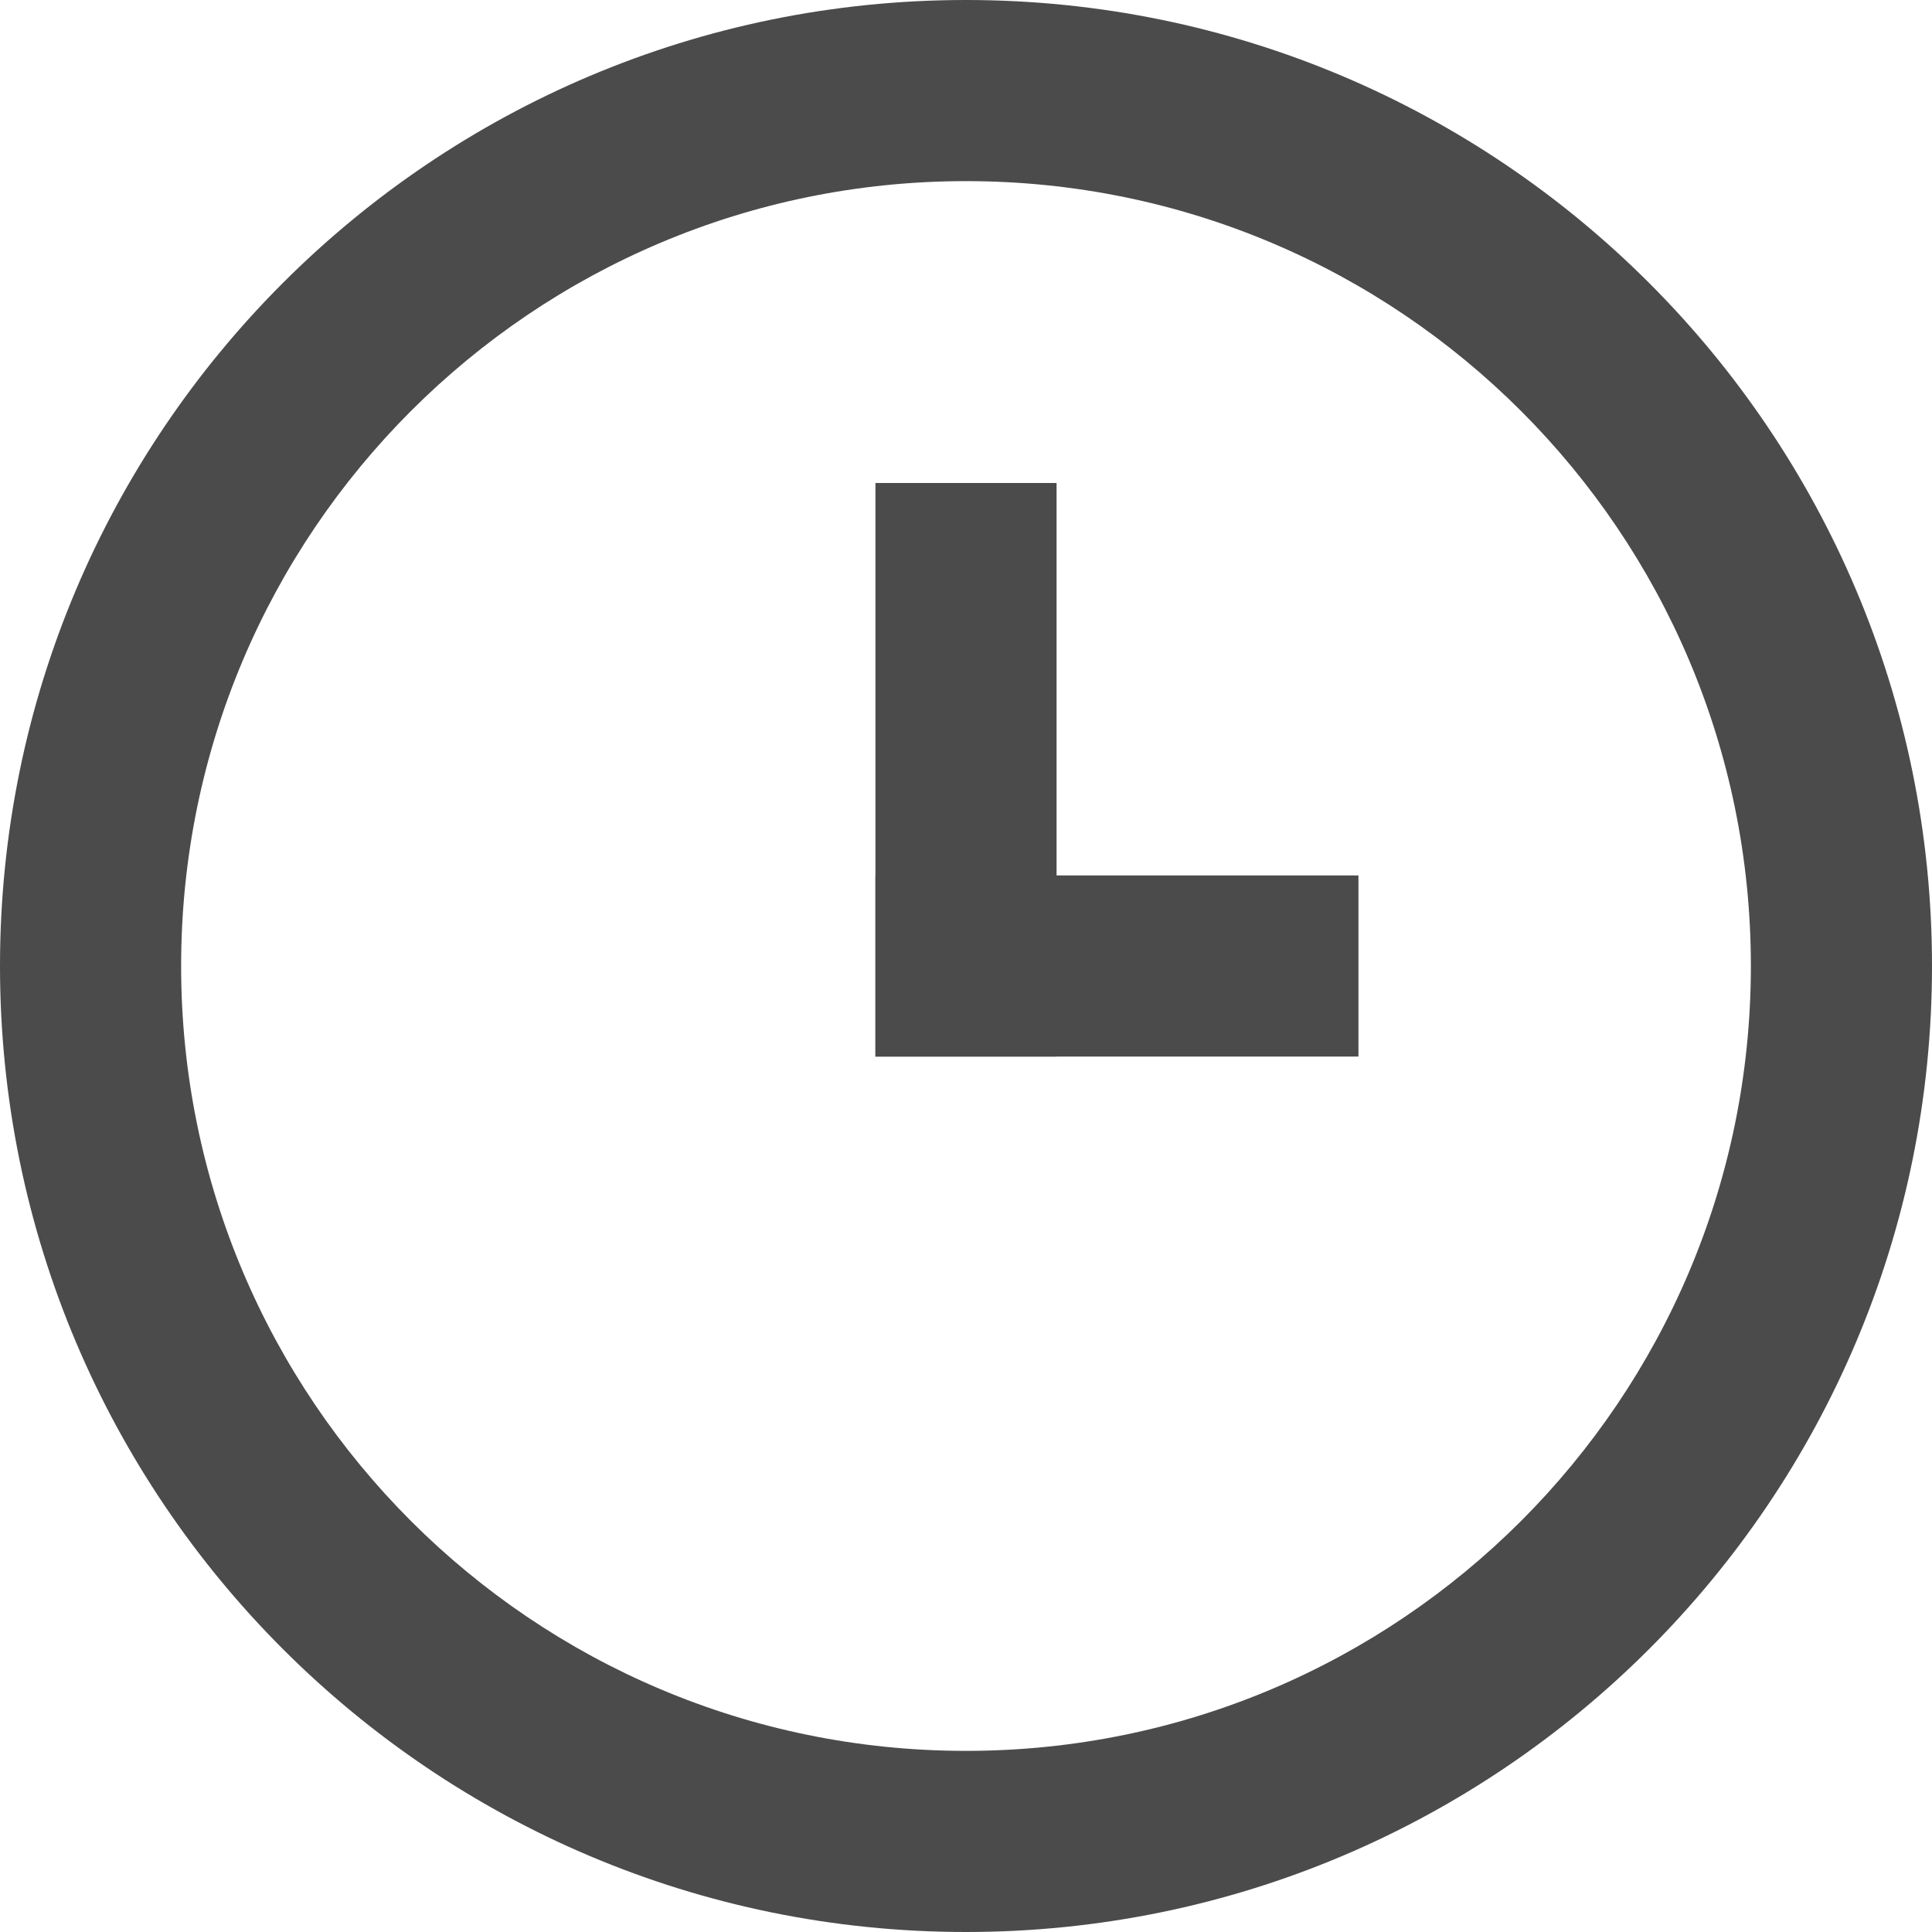
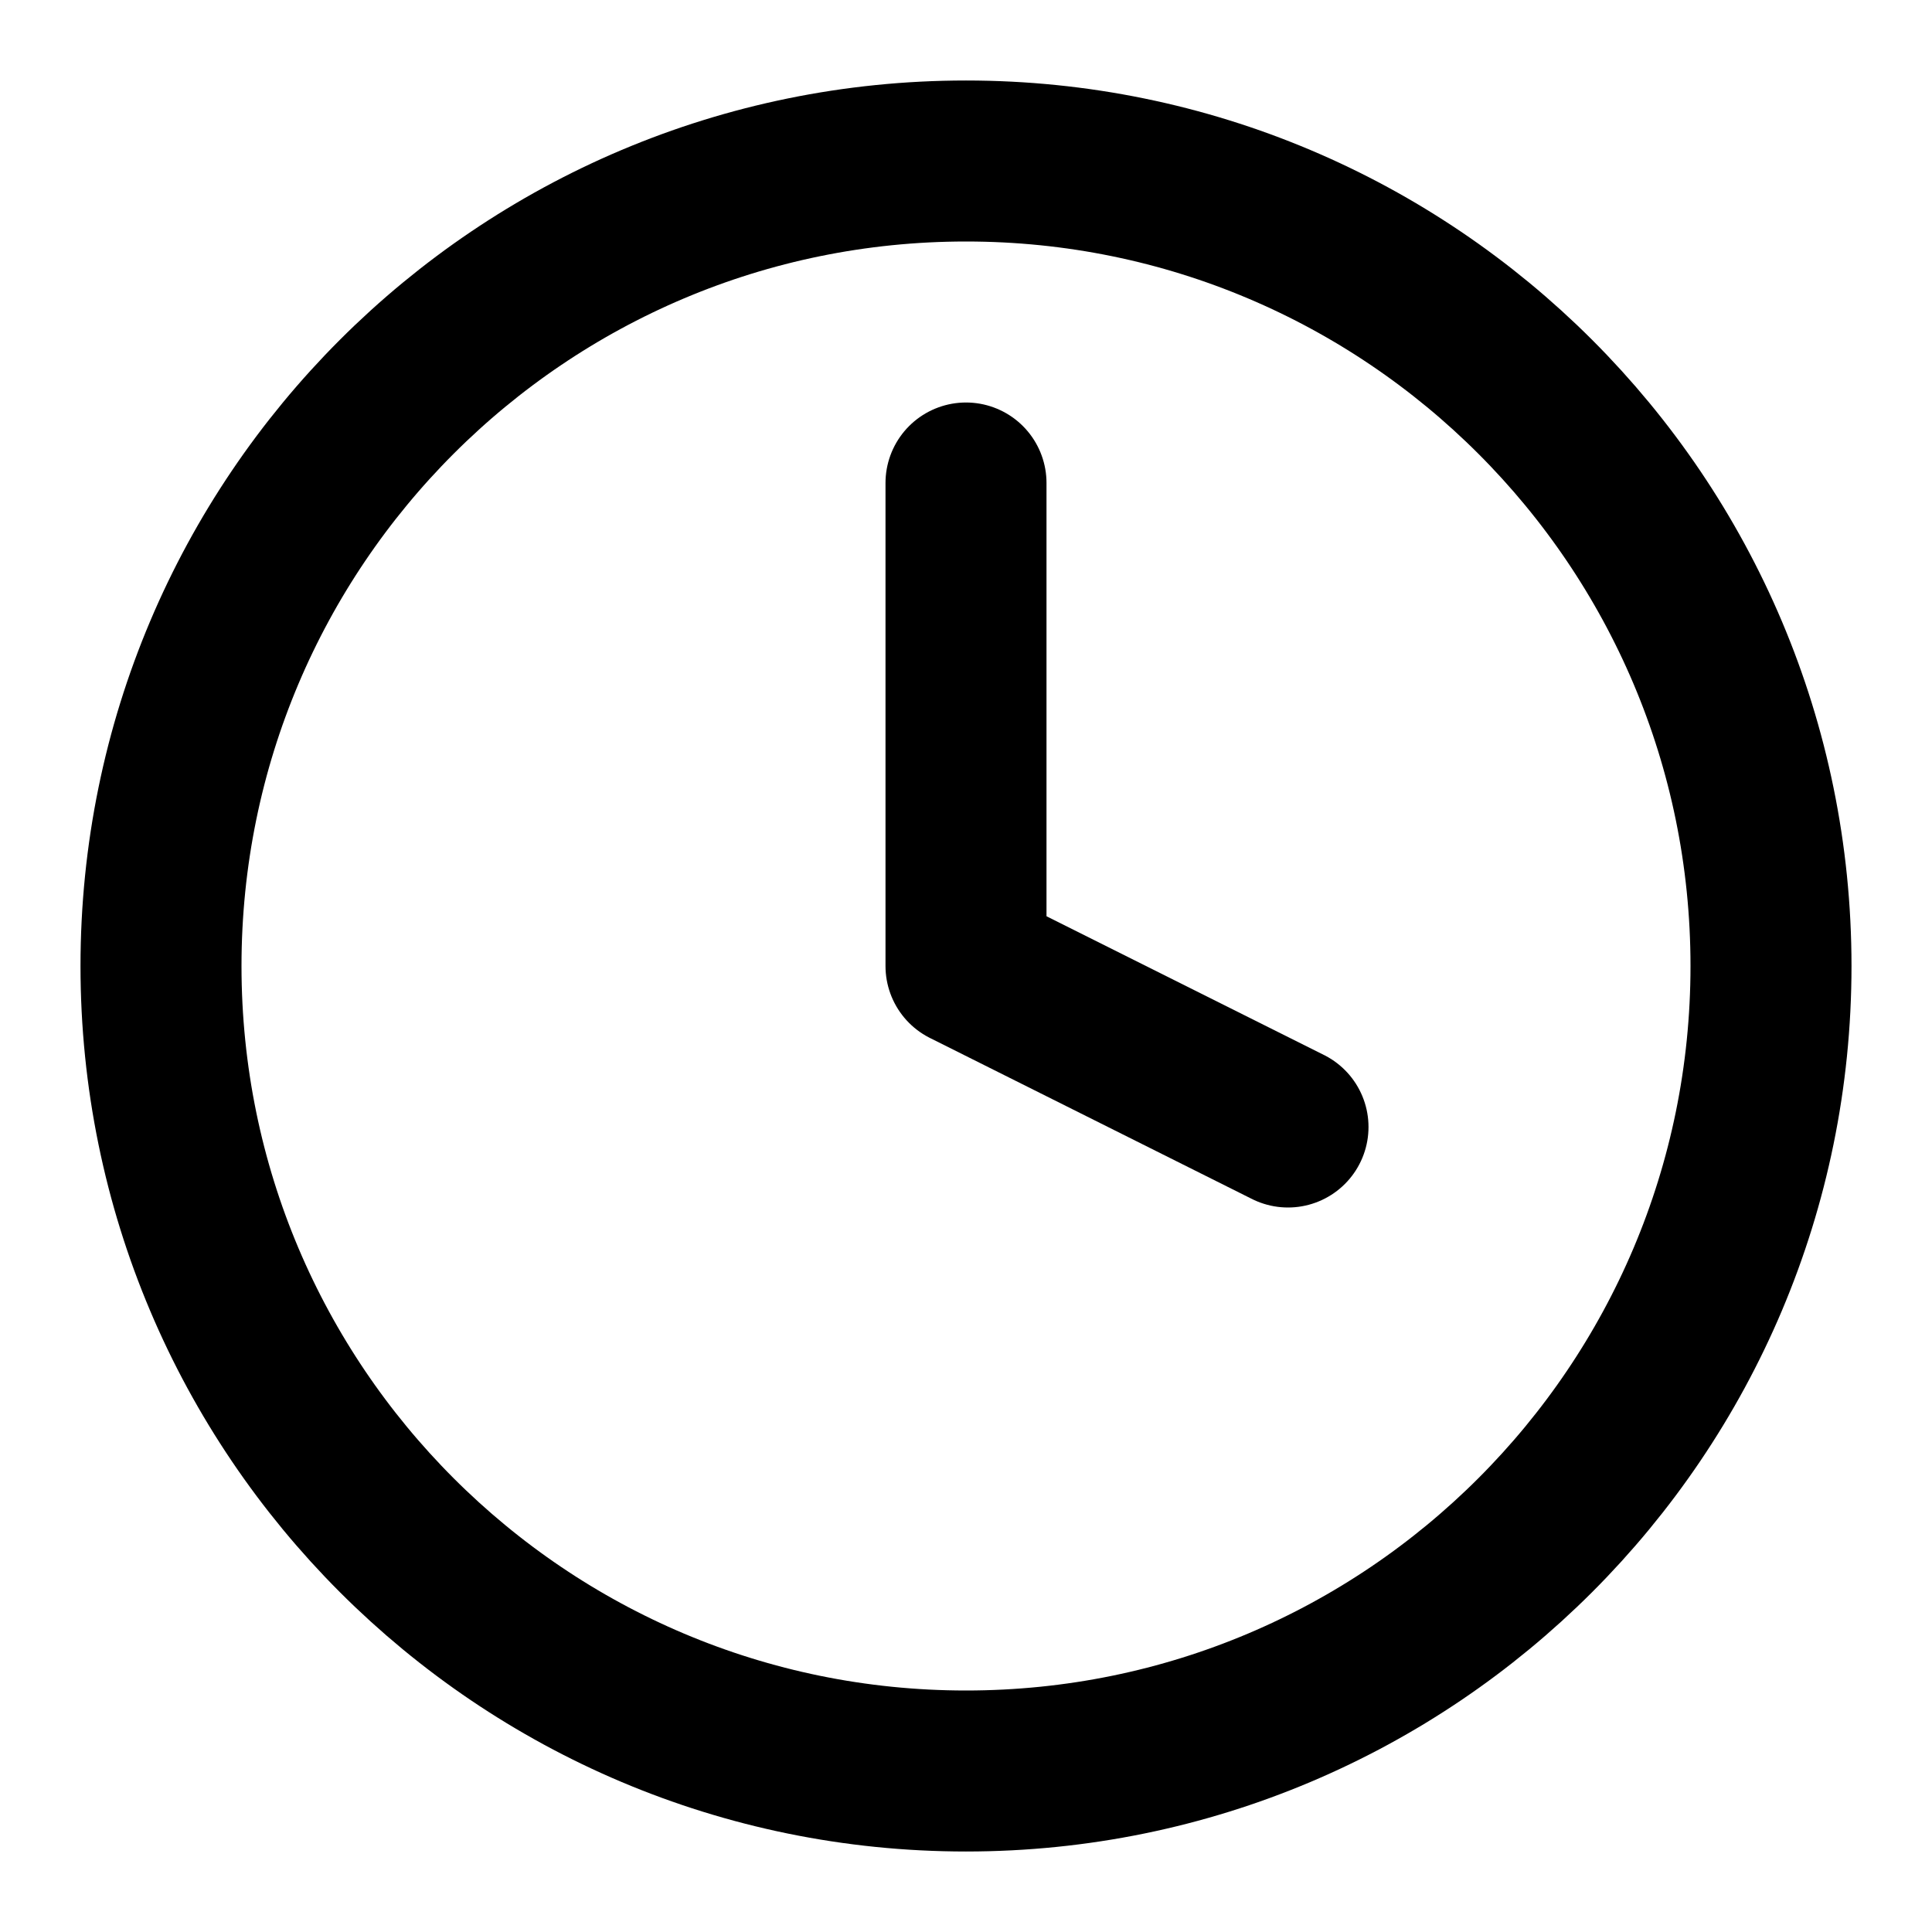
- <svg xmlns="http://www.w3.org/2000/svg" version="1.1" x="0px" y="0px" viewBox="0 0 512 512" style="width: 48px; height: 48px; opacity: 1;" xml:space="preserve">
-   <style type="text/css">
- 	.st0{fill:#4B4B4B;}
- </style>
-   <g>
-     <path class="st0" d="M256,0C114.6,0,0,114.6,0,256s114.6,256,256,256s256-114.6,256-256S397.4,0,256,0z M256,464c-114.9,0-208-93.1-208-208S141.1,48,256,48s208,93.1,208,208S370.9,464,256,464z" />
-     <rect class="st0" x="232" y="128" width="48" height="152" />
-     <rect class="st0" x="232" y="232" width="128" height="48" />
-   </g>
+ <svg xmlns="http://www.w3.org/2000/svg" viewBox="0 0 24 24" fill="none" stroke="#000000" stroke-width="2" stroke-linecap="round" stroke-linejoin="round">
+   <circle cx="12" cy="12" r="10" />
+   <polyline points="12 6 12 12 16 14" />
</svg>
